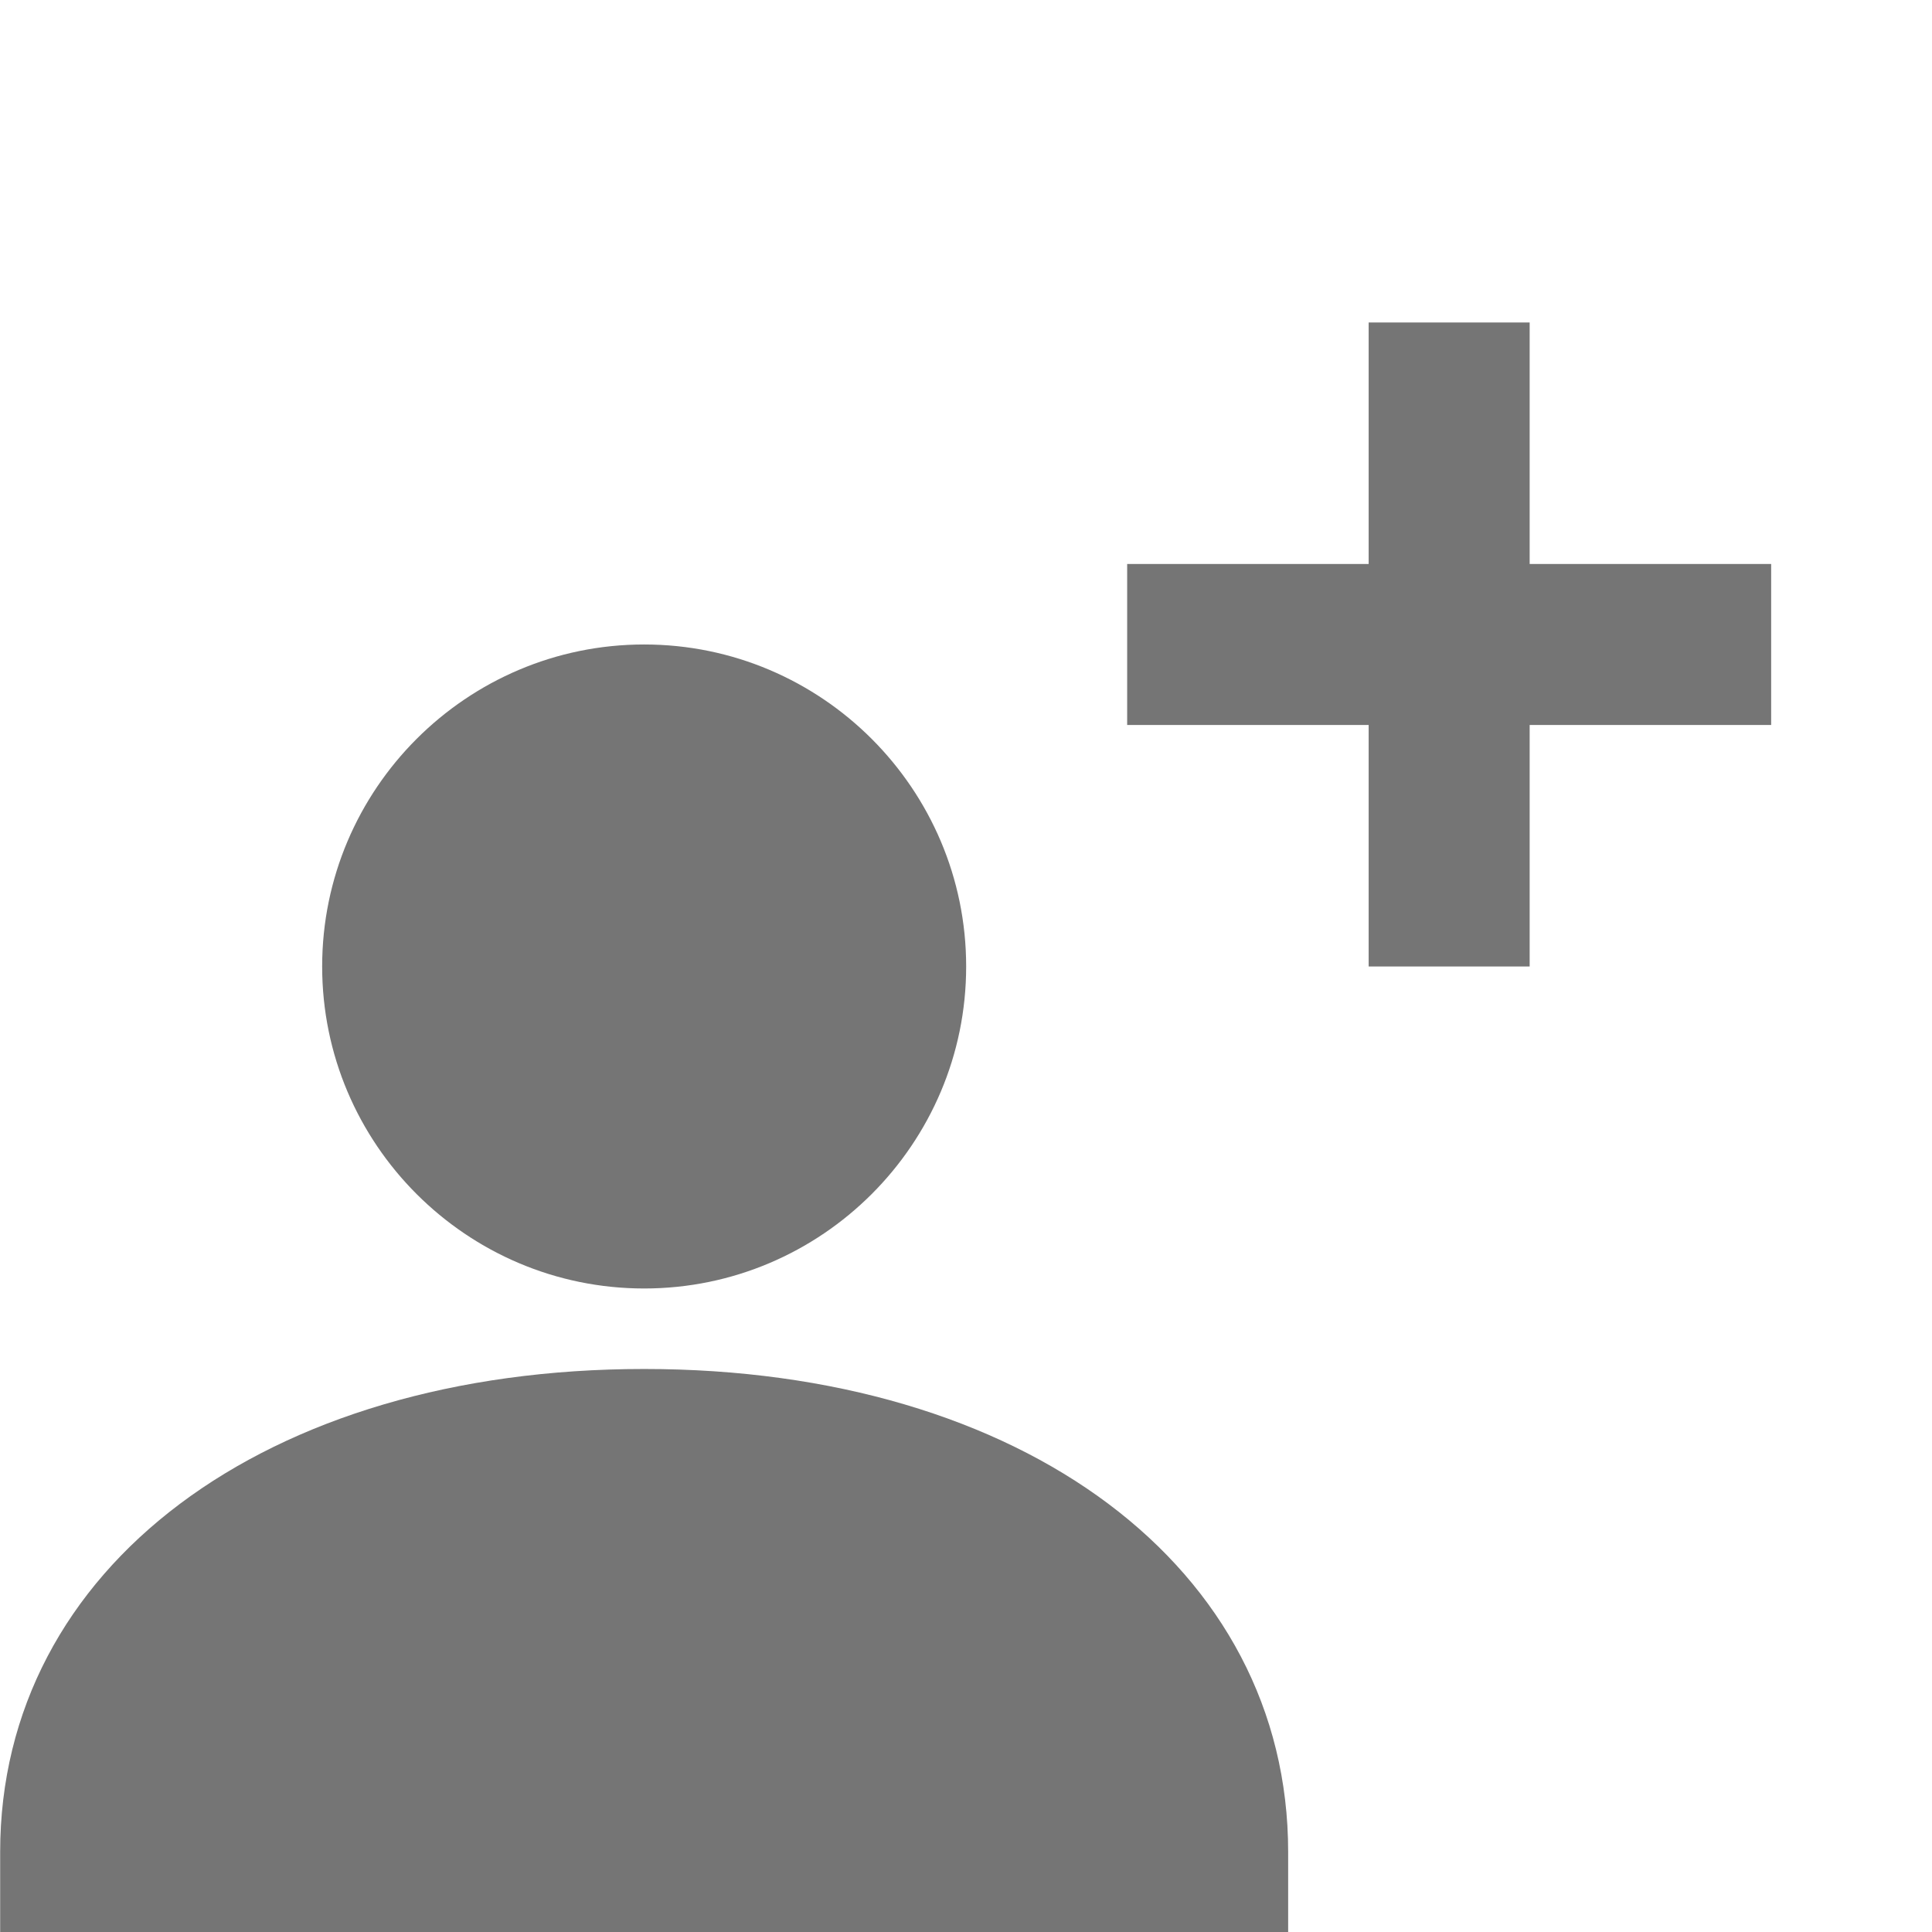
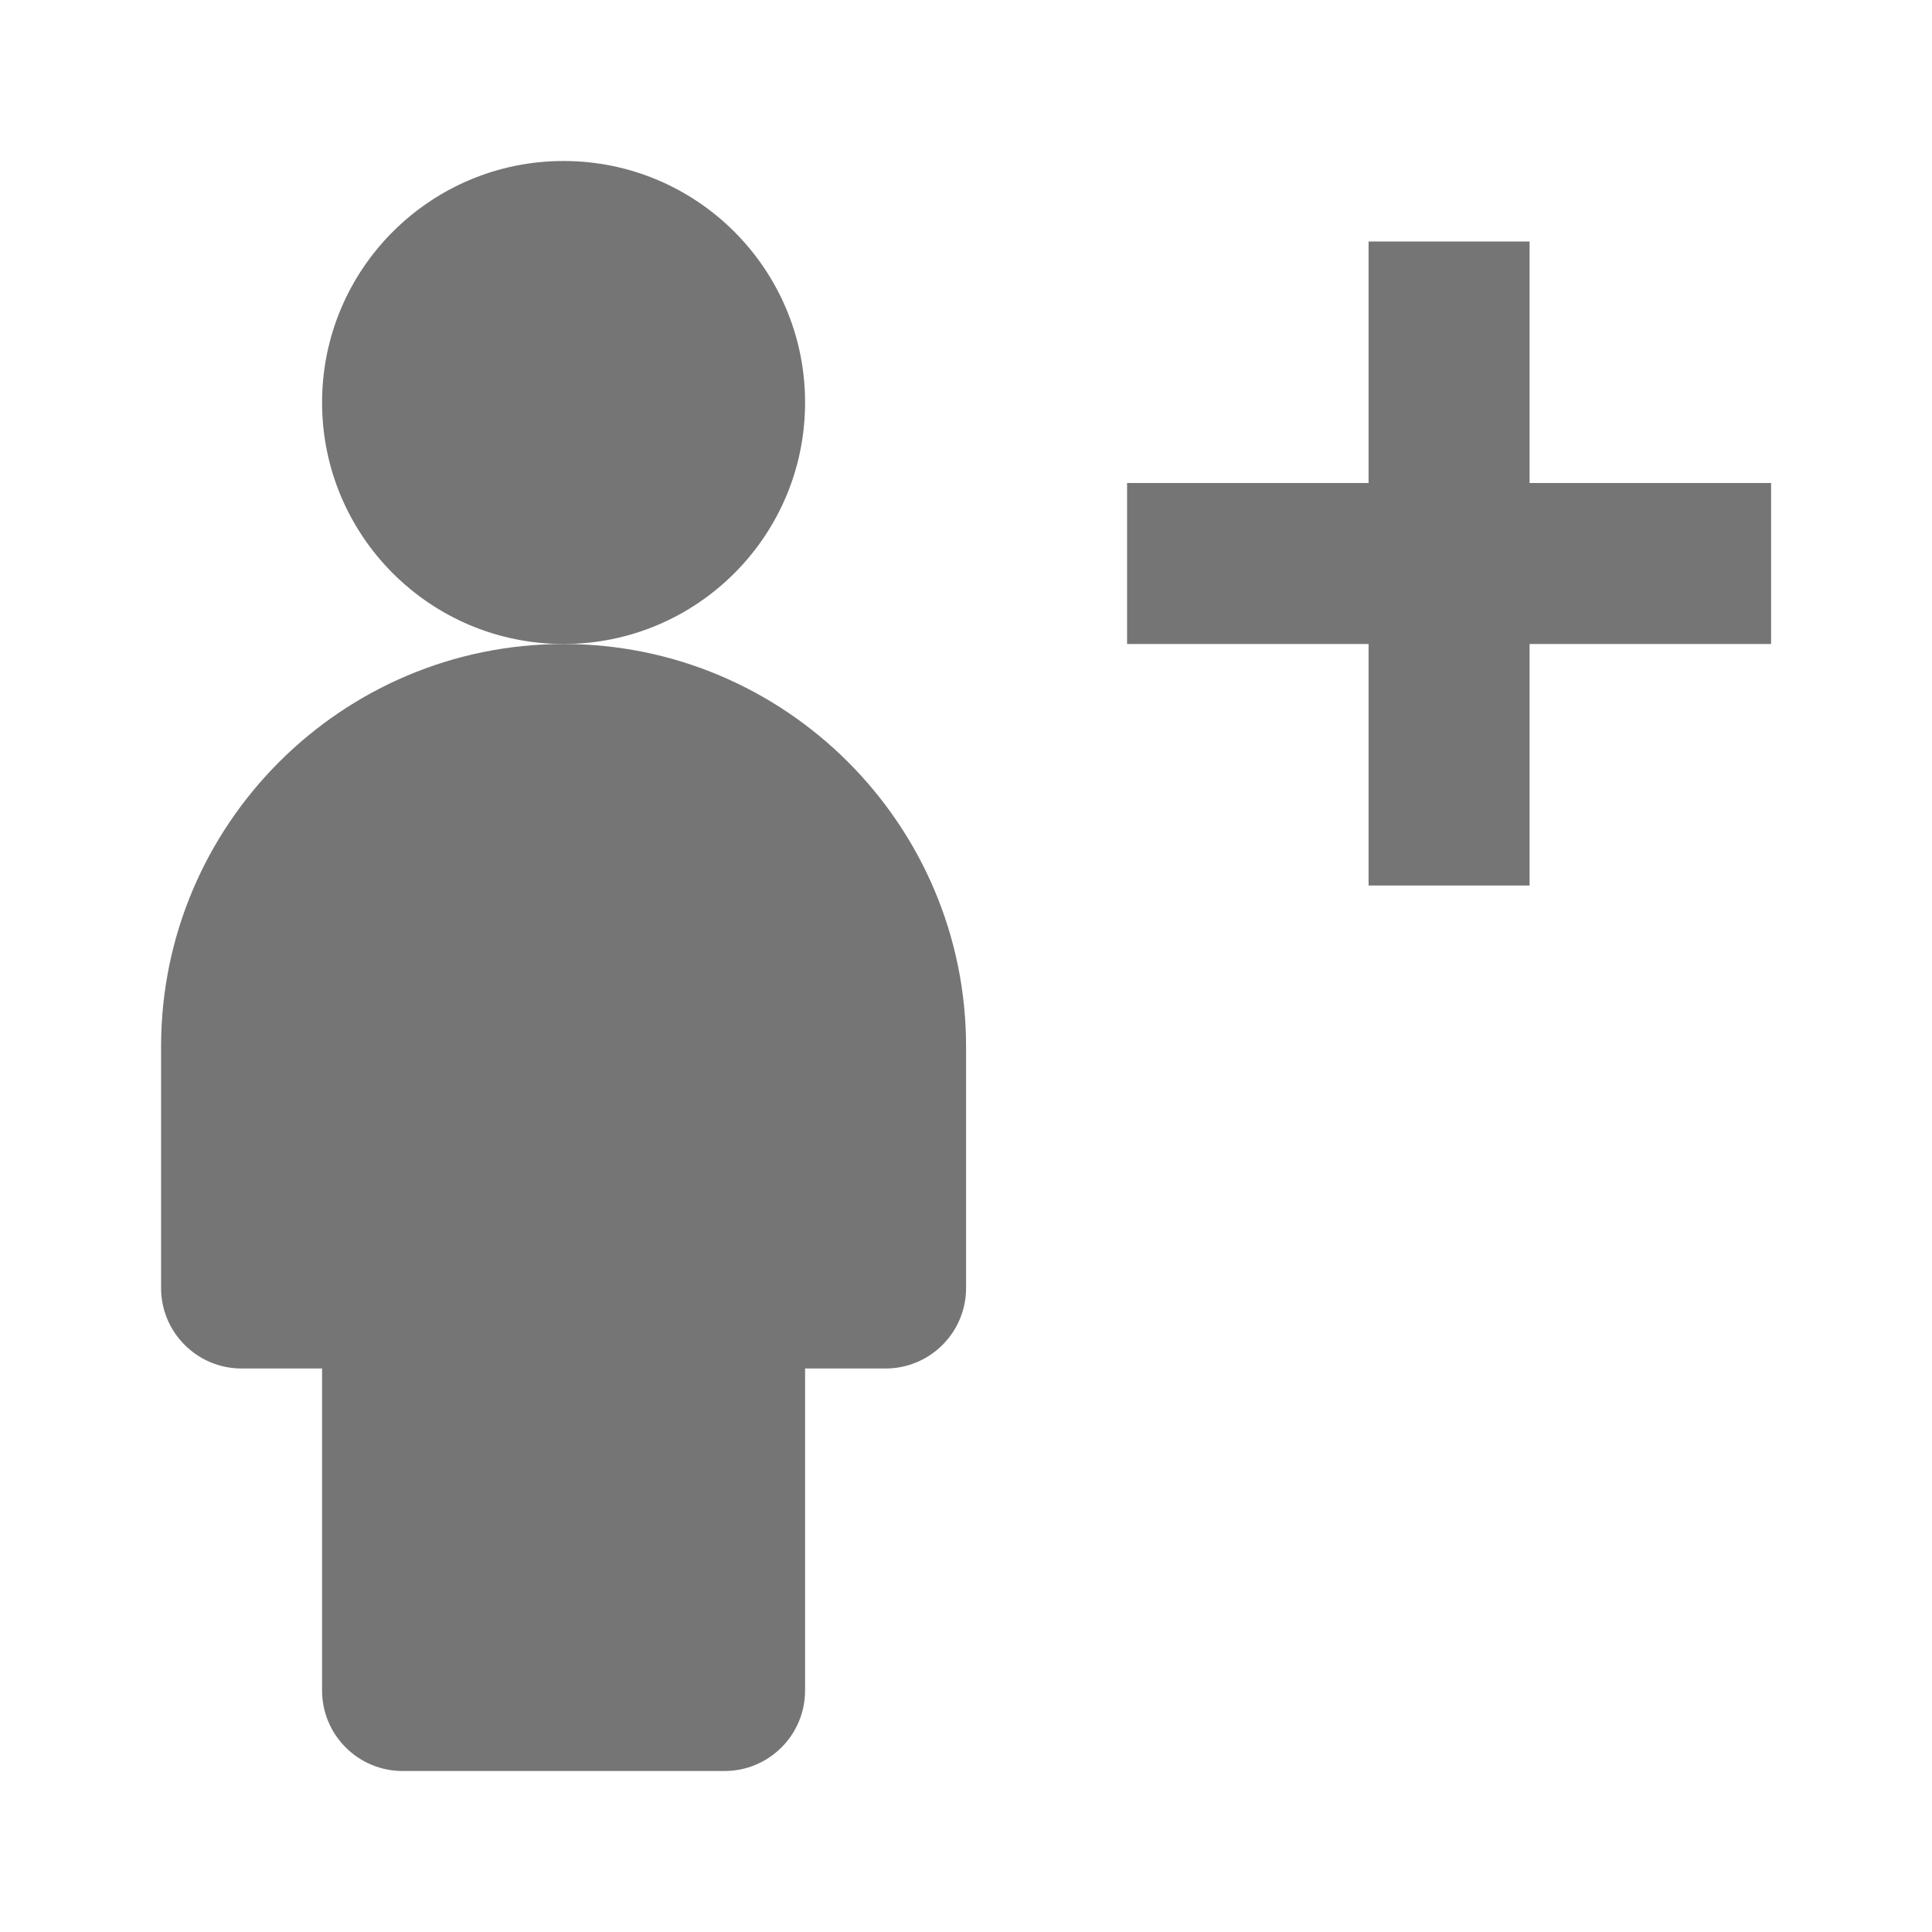
<svg xmlns="http://www.w3.org/2000/svg" version="1.1" x="0px" y="0px" width="24px" height="24px" viewBox="0 0 24 24" enable-background="new 0 0 24 24" xml:space="preserve">
  <g id="Frame_-_24px">
    <rect fill="none" width="24" height="24" />
  </g>
  <g id="Filled_Icons">
    <g>
-       <g>
-         <path fill="#757575" d="M8.002,16.006c2.205,0,4-1.795,4-4c0-2.205-1.795-4-4-4c-2.205,0-4,1.795-4,4     C4.002,14.211,5.797,16.006,8.002,16.006z" />
-         <path fill="#757575" d="M8.002,17.006c-4.711,0-8,2.467-8,6v1h16v-1C16.002,19.473,12.713,17.006,8.002,17.006z" />
-       </g>
-       <g>
-         <polygon fill="#757575" points="22.002,7.006 19.002,7.006 19.002,4.006 17.002,4.006 17.002,7.006 14.002,7.006 14.002,9.006      17.002,9.006 17.002,12.006 19.002,12.006 19.002,9.006 22.002,9.006    " />
-       </g>
+       <polygon fill="#757575" points="22.001,6 19.001,6 19.001,3 17.001,3 17.001,6 14.001,6 14.001,8 17.001,8 17.001,11 19.001,11     19.001,8 22.001,8   " />
+       <circle fill="#757575" cx="7.001" cy="5" r="3" />
+       <path fill="#757575" d="M7.001,8c-2.757,0-5,2.243-5,5v3c0,0.552,0.448,1,1,1h1v4c0,0.552,0.448,1,1,1h4c0.552,0,1-0.448,1-1v-4h1    c0.552,0,1-0.448,1-1v-3C12.001,10.243,9.758,8,7.001,8z" />
    </g>
  </g>
</svg>
